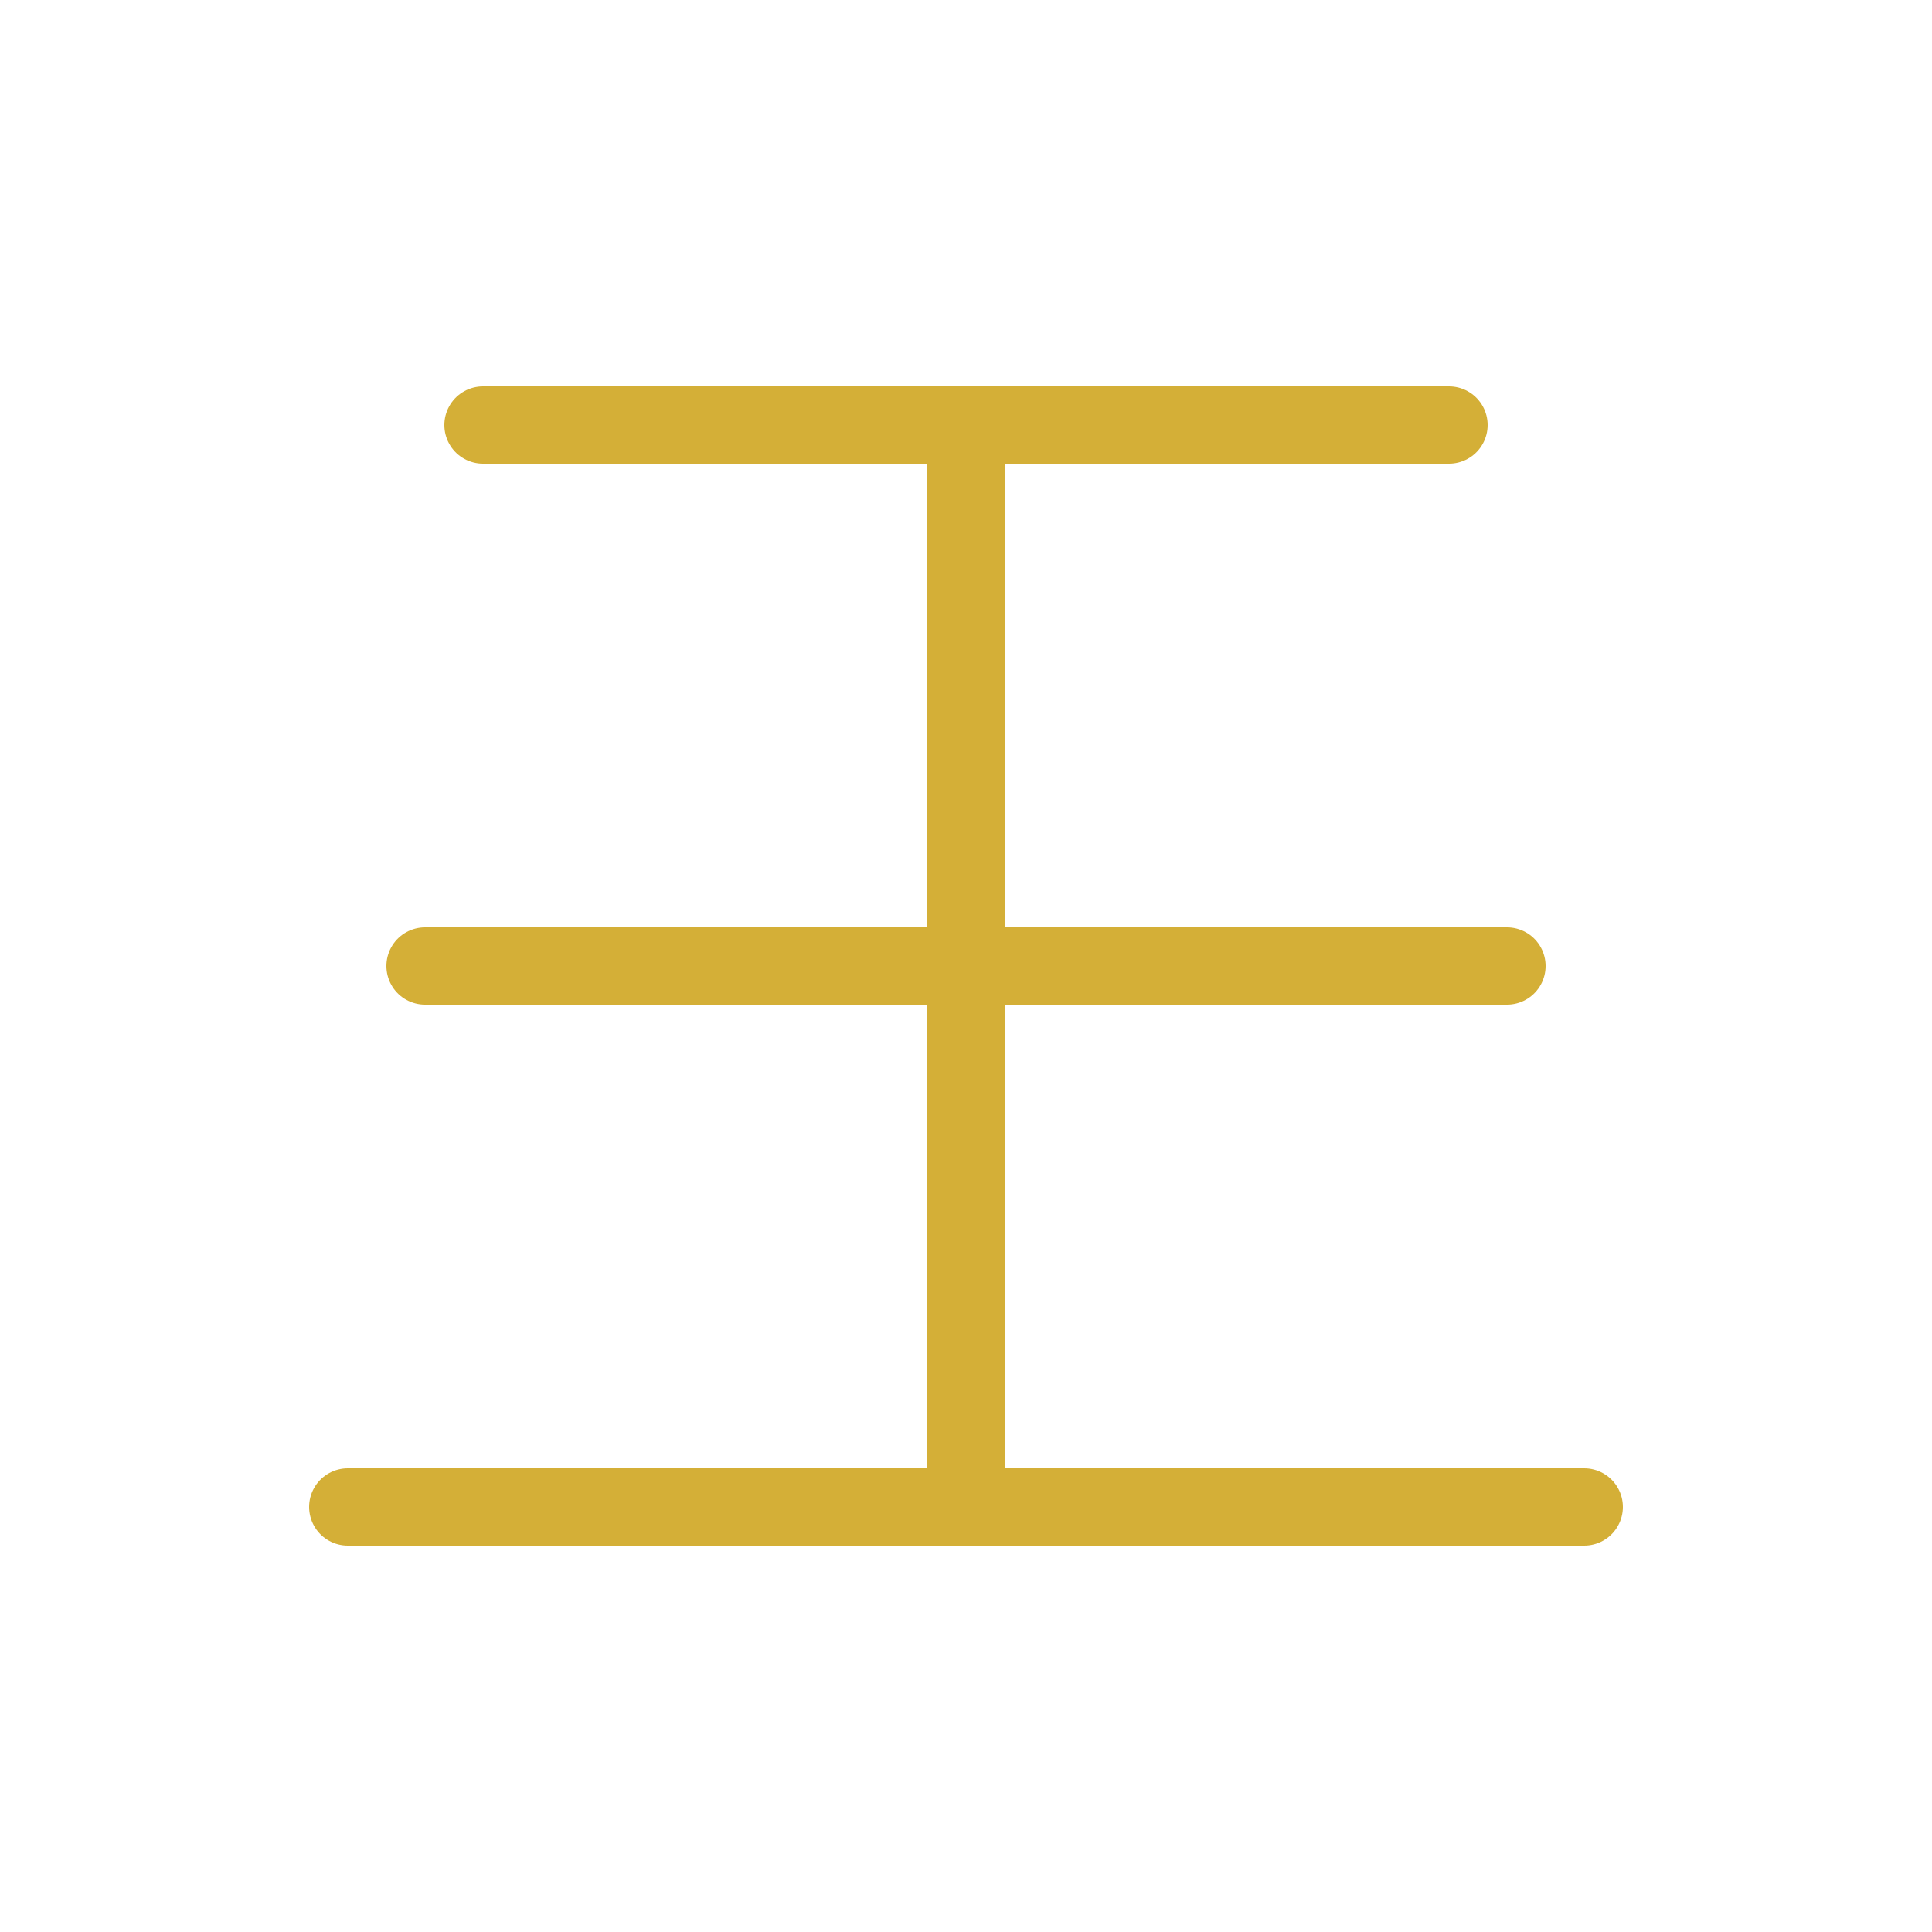
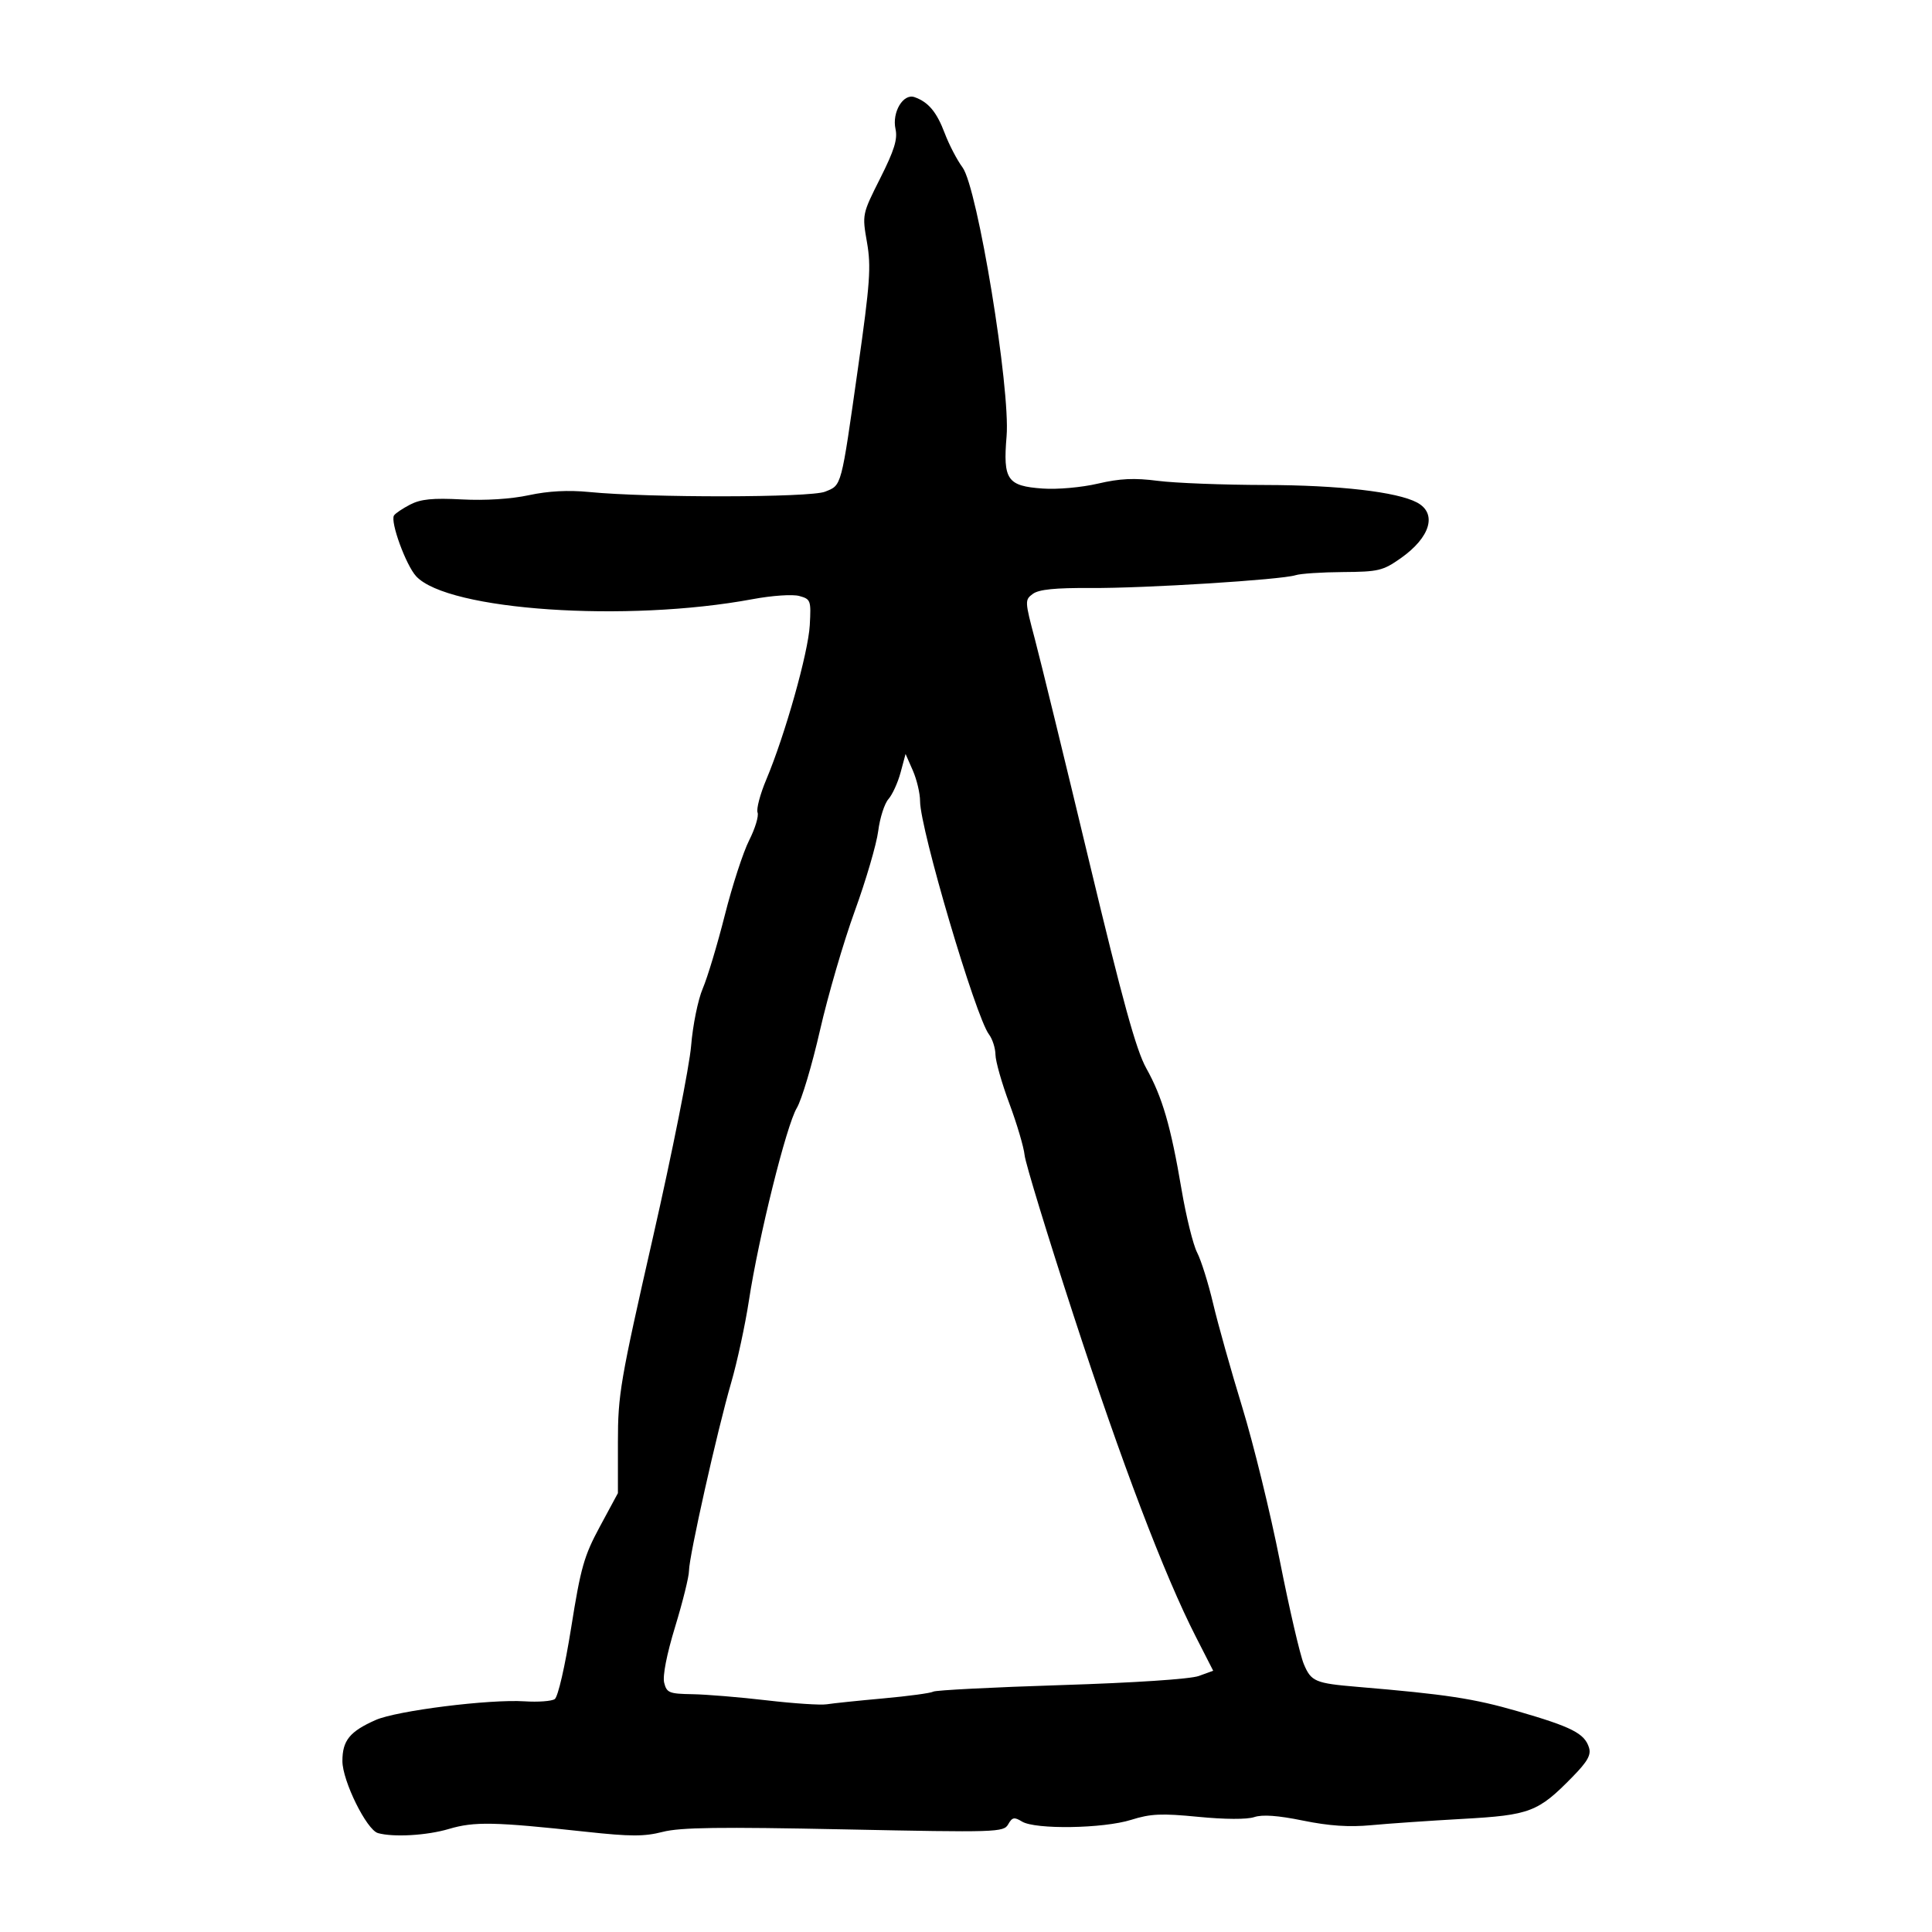
- <svg xmlns="http://www.w3.org/2000/svg" viewBox="0 0 100 100">
-   <g fill="none" stroke="#d4af37" stroke-width="4" stroke-linecap="round" stroke-linejoin="round">
-     <path d="M25 22 L75 22" />
-     <path d="M22 50 L78 50" />
-     <path d="M18 78 L82 78" />
-     <path d="M50 22 L50 78" />
-   </g>
+ <svg xmlns="http://www.w3.org/2000/svg" viewBox="0 0 300 300" height="300" width="300" id="svg200" version="1.1">
+   <defs id="defs204" />
+   <path id="path210" d="m 58.689,284.64 c -1.757,-0.488 -5.52,-8.112 -5.52,-11.184 0,-3.19 1.137,-4.593 5.165,-6.375 3.272,-1.448 17.689,-3.256 23.125,-2.9 2.087,0.136 4.192,-0.018 4.678,-0.343 0.508,-0.341 1.593,-5.055 2.557,-11.114 1.482,-9.318 1.993,-11.115 4.464,-15.697 l 2.791,-5.174 v -7.91 c 0,-7.398 0.353,-9.46 5.451,-31.859 2.998,-13.172 5.661,-26.541 5.918,-29.708 0.257,-3.168 1.069,-7.163 1.805,-8.879 0.735,-1.716 2.278,-6.847 3.429,-11.404 1.15,-4.556 2.85,-9.781 3.777,-11.611 0.927,-1.83 1.515,-3.773 1.305,-4.318 -0.209,-0.545 0.401,-2.848 1.356,-5.118 2.916,-6.929 6.515,-19.702 6.751,-23.962 0.214,-3.866 0.147,-4.051 -1.631,-4.54 -1.04,-0.286 -4.22,-0.07 -7.245,0.494 -19.569,3.643 -47.322,1.756 -52.24,-3.551 -1.587,-1.712 -4.052,-8.463 -3.448,-9.441 0.198,-0.321 1.327,-1.083 2.508,-1.694 1.651,-0.854 3.508,-1.039 8.042,-0.801 3.637,0.191 7.621,-0.061 10.402,-0.659 3.016,-0.648 6.104,-0.812 9.337,-0.495 9.343,0.916 34.345,0.883 36.649,-0.048 2.612,-1.055 2.453,-0.459 5.125,-19.282 1.866,-13.151 2.044,-15.65 1.384,-19.439 -0.756,-4.341 -0.752,-4.357 2.06,-9.952 2.181,-4.337 2.717,-6.063 2.371,-7.636 -0.573,-2.607 1.199,-5.577 2.954,-4.955 2.155,0.764 3.436,2.294 4.687,5.599 0.675,1.784 1.92,4.175 2.766,5.314 2.329,3.134 7.454,34.404 6.84,41.733 -0.569,6.785 0.092,7.741 5.623,8.131 2.279,0.161 6.034,-0.175 8.558,-0.765 3.429,-0.801 5.642,-0.904 9.315,-0.431 2.65,0.341 10.146,0.631 16.659,0.643 11.442,0.022 20.485,1.066 23.581,2.722 3.169,1.696 2.077,5.412 -2.544,8.657 -2.755,1.935 -3.455,2.102 -8.964,2.14 -3.286,0.023 -6.596,0.242 -7.355,0.488 -2.211,0.715 -23.446,2.043 -31.818,1.99 -5.508,-0.035 -8.035,0.22 -8.97,0.906 -1.271,0.932 -1.263,1.101 0.311,7.045 0.887,3.35 4.68,18.885 8.43,34.523 5.212,21.738 7.298,29.293 8.857,32.085 2.504,4.482 3.811,8.973 5.486,18.846 0.709,4.182 1.799,8.589 2.421,9.792 0.622,1.203 1.739,4.767 2.482,7.92 0.743,3.153 2.777,10.39 4.52,16.083 1.743,5.692 4.372,16.431 5.841,23.864 1.469,7.433 3.142,14.641 3.717,16.018 1.141,2.73 1.76,2.993 8.382,3.55 13.733,1.155 18.02,1.809 24.84,3.785 8.385,2.43 10.363,3.436 11.058,5.624 0.364,1.145 -0.2,2.157 -2.535,4.545 -5.364,5.488 -6.597,5.96 -17.107,6.546 -5.145,0.287 -11.529,0.727 -14.186,0.978 -3.407,0.321 -6.52,0.111 -10.562,-0.713 -3.917,-0.799 -6.319,-0.971 -7.589,-0.544 -1.123,0.378 -4.555,0.362 -8.682,-0.042 -5.722,-0.559 -7.404,-0.485 -10.411,0.463 -4.335,1.367 -14.9,1.533 -16.967,0.268 -1.199,-0.734 -1.518,-0.67 -2.143,0.431 -0.705,1.241 -1.72,1.273 -25.441,0.786 -19.349,-0.397 -25.465,-0.313 -28.202,0.388 -2.874,0.737 -4.997,0.733 -11.953,-0.022 -14.231,-1.543 -17.298,-1.605 -21.259,-0.429 -3.405,1.011 -8.583,1.313 -11.004,0.641 z m 78.489,-20.915 c 3.891,-0.351 7.373,-0.823 7.737,-1.048 0.364,-0.225 9.29,-0.682 19.835,-1.015 11.423,-0.361 20.074,-0.934 21.403,-1.418 l 2.23,-0.813 -2.699,-5.284 c -4.886,-9.565 -11.526,-27.021 -18.997,-49.941 -4.047,-12.418 -7.462,-23.595 -7.587,-24.84 -0.126,-1.244 -1.19,-4.845 -2.365,-8.002 -1.175,-3.157 -2.146,-6.572 -2.159,-7.59 -0.012,-1.018 -0.467,-2.438 -1.011,-3.157 -2.078,-2.745 -10.697,-31.925 -10.697,-36.215 0,-1.208 -0.507,-3.351 -1.126,-4.762 l -1.126,-2.565 -0.772,2.872 c -0.424,1.58 -1.275,3.443 -1.89,4.14 -0.615,0.697 -1.328,2.926 -1.585,4.953 -0.257,2.027 -1.893,7.616 -3.637,12.42 -1.744,4.804 -4.175,13.138 -5.403,18.52 -1.228,5.382 -2.85,10.816 -3.605,12.075 -1.614,2.691 -5.924,20.025 -7.432,29.889 -0.58,3.795 -1.821,9.539 -2.758,12.765 -2.153,7.41 -6.547,27.003 -6.547,29.192 0,0.909 -0.964,4.808 -2.142,8.666 -1.318,4.316 -1.976,7.673 -1.712,8.728 0.393,1.565 0.773,1.719 4.384,1.779 2.175,0.036 7.37,0.465 11.544,0.954 4.174,0.489 8.366,0.765 9.315,0.613 0.949,-0.152 4.909,-0.564 8.8,-0.915 z" style="fill:#000000;stroke-width:0.69" />
</svg>
